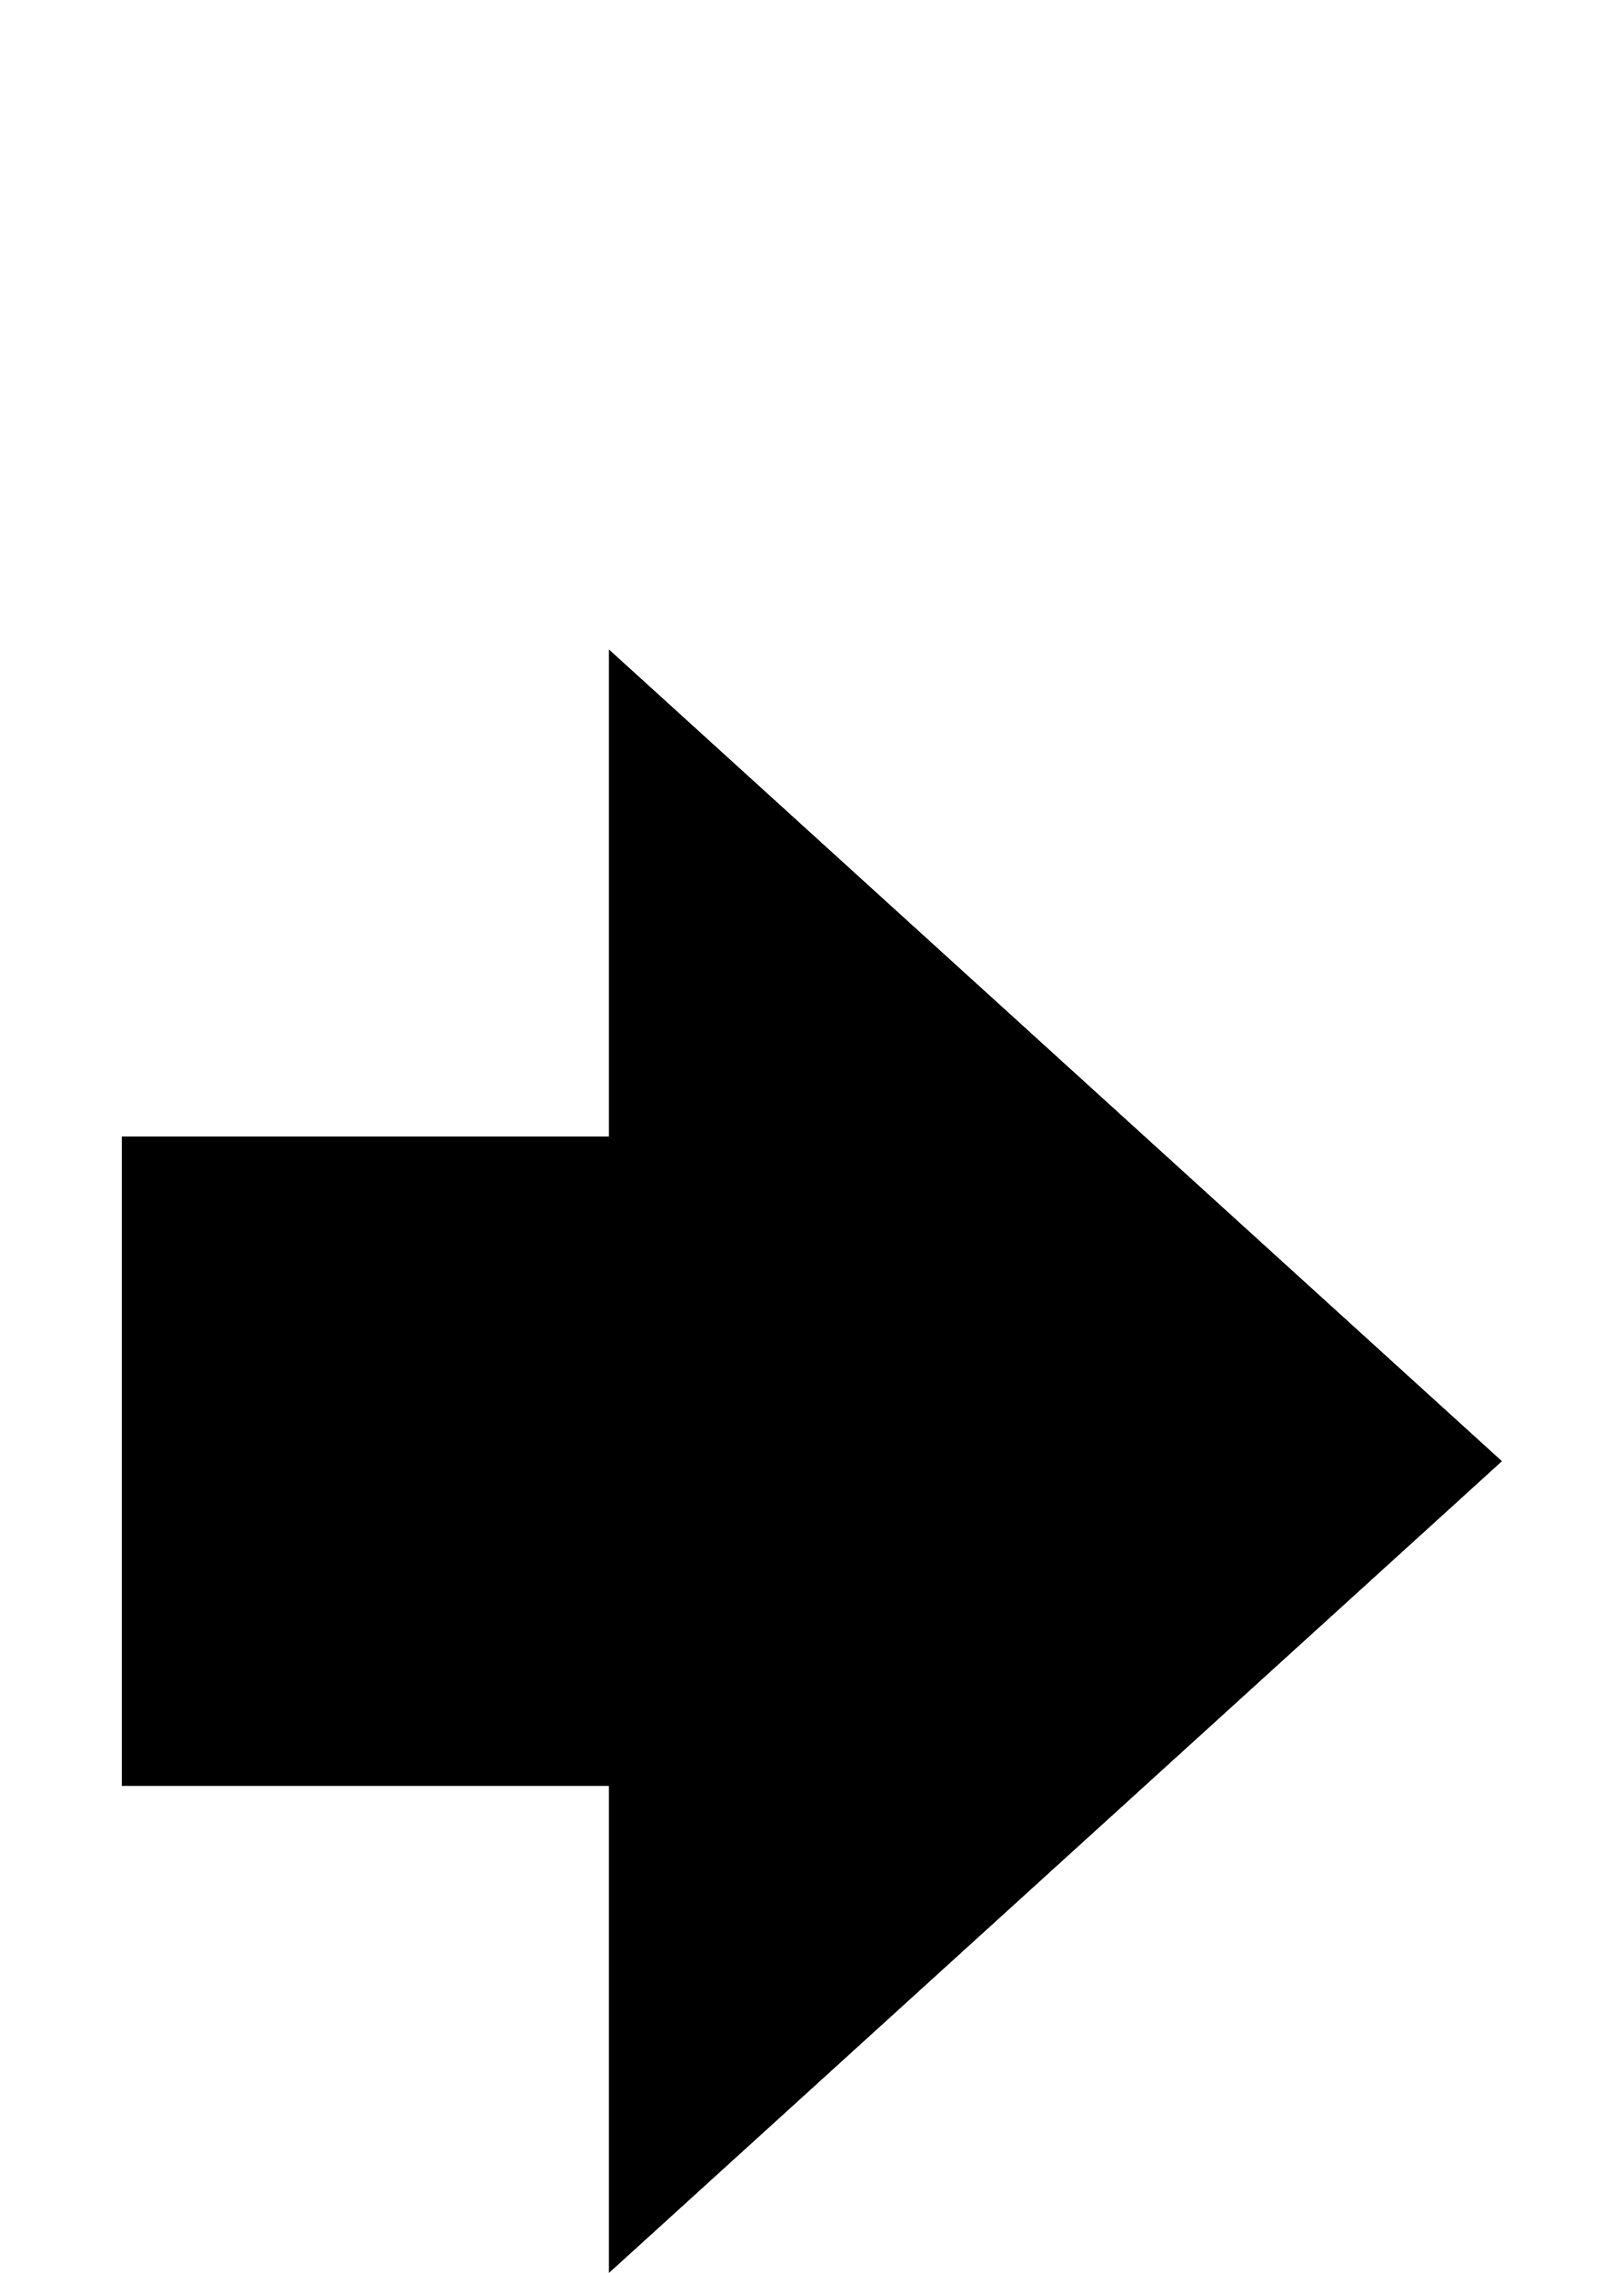
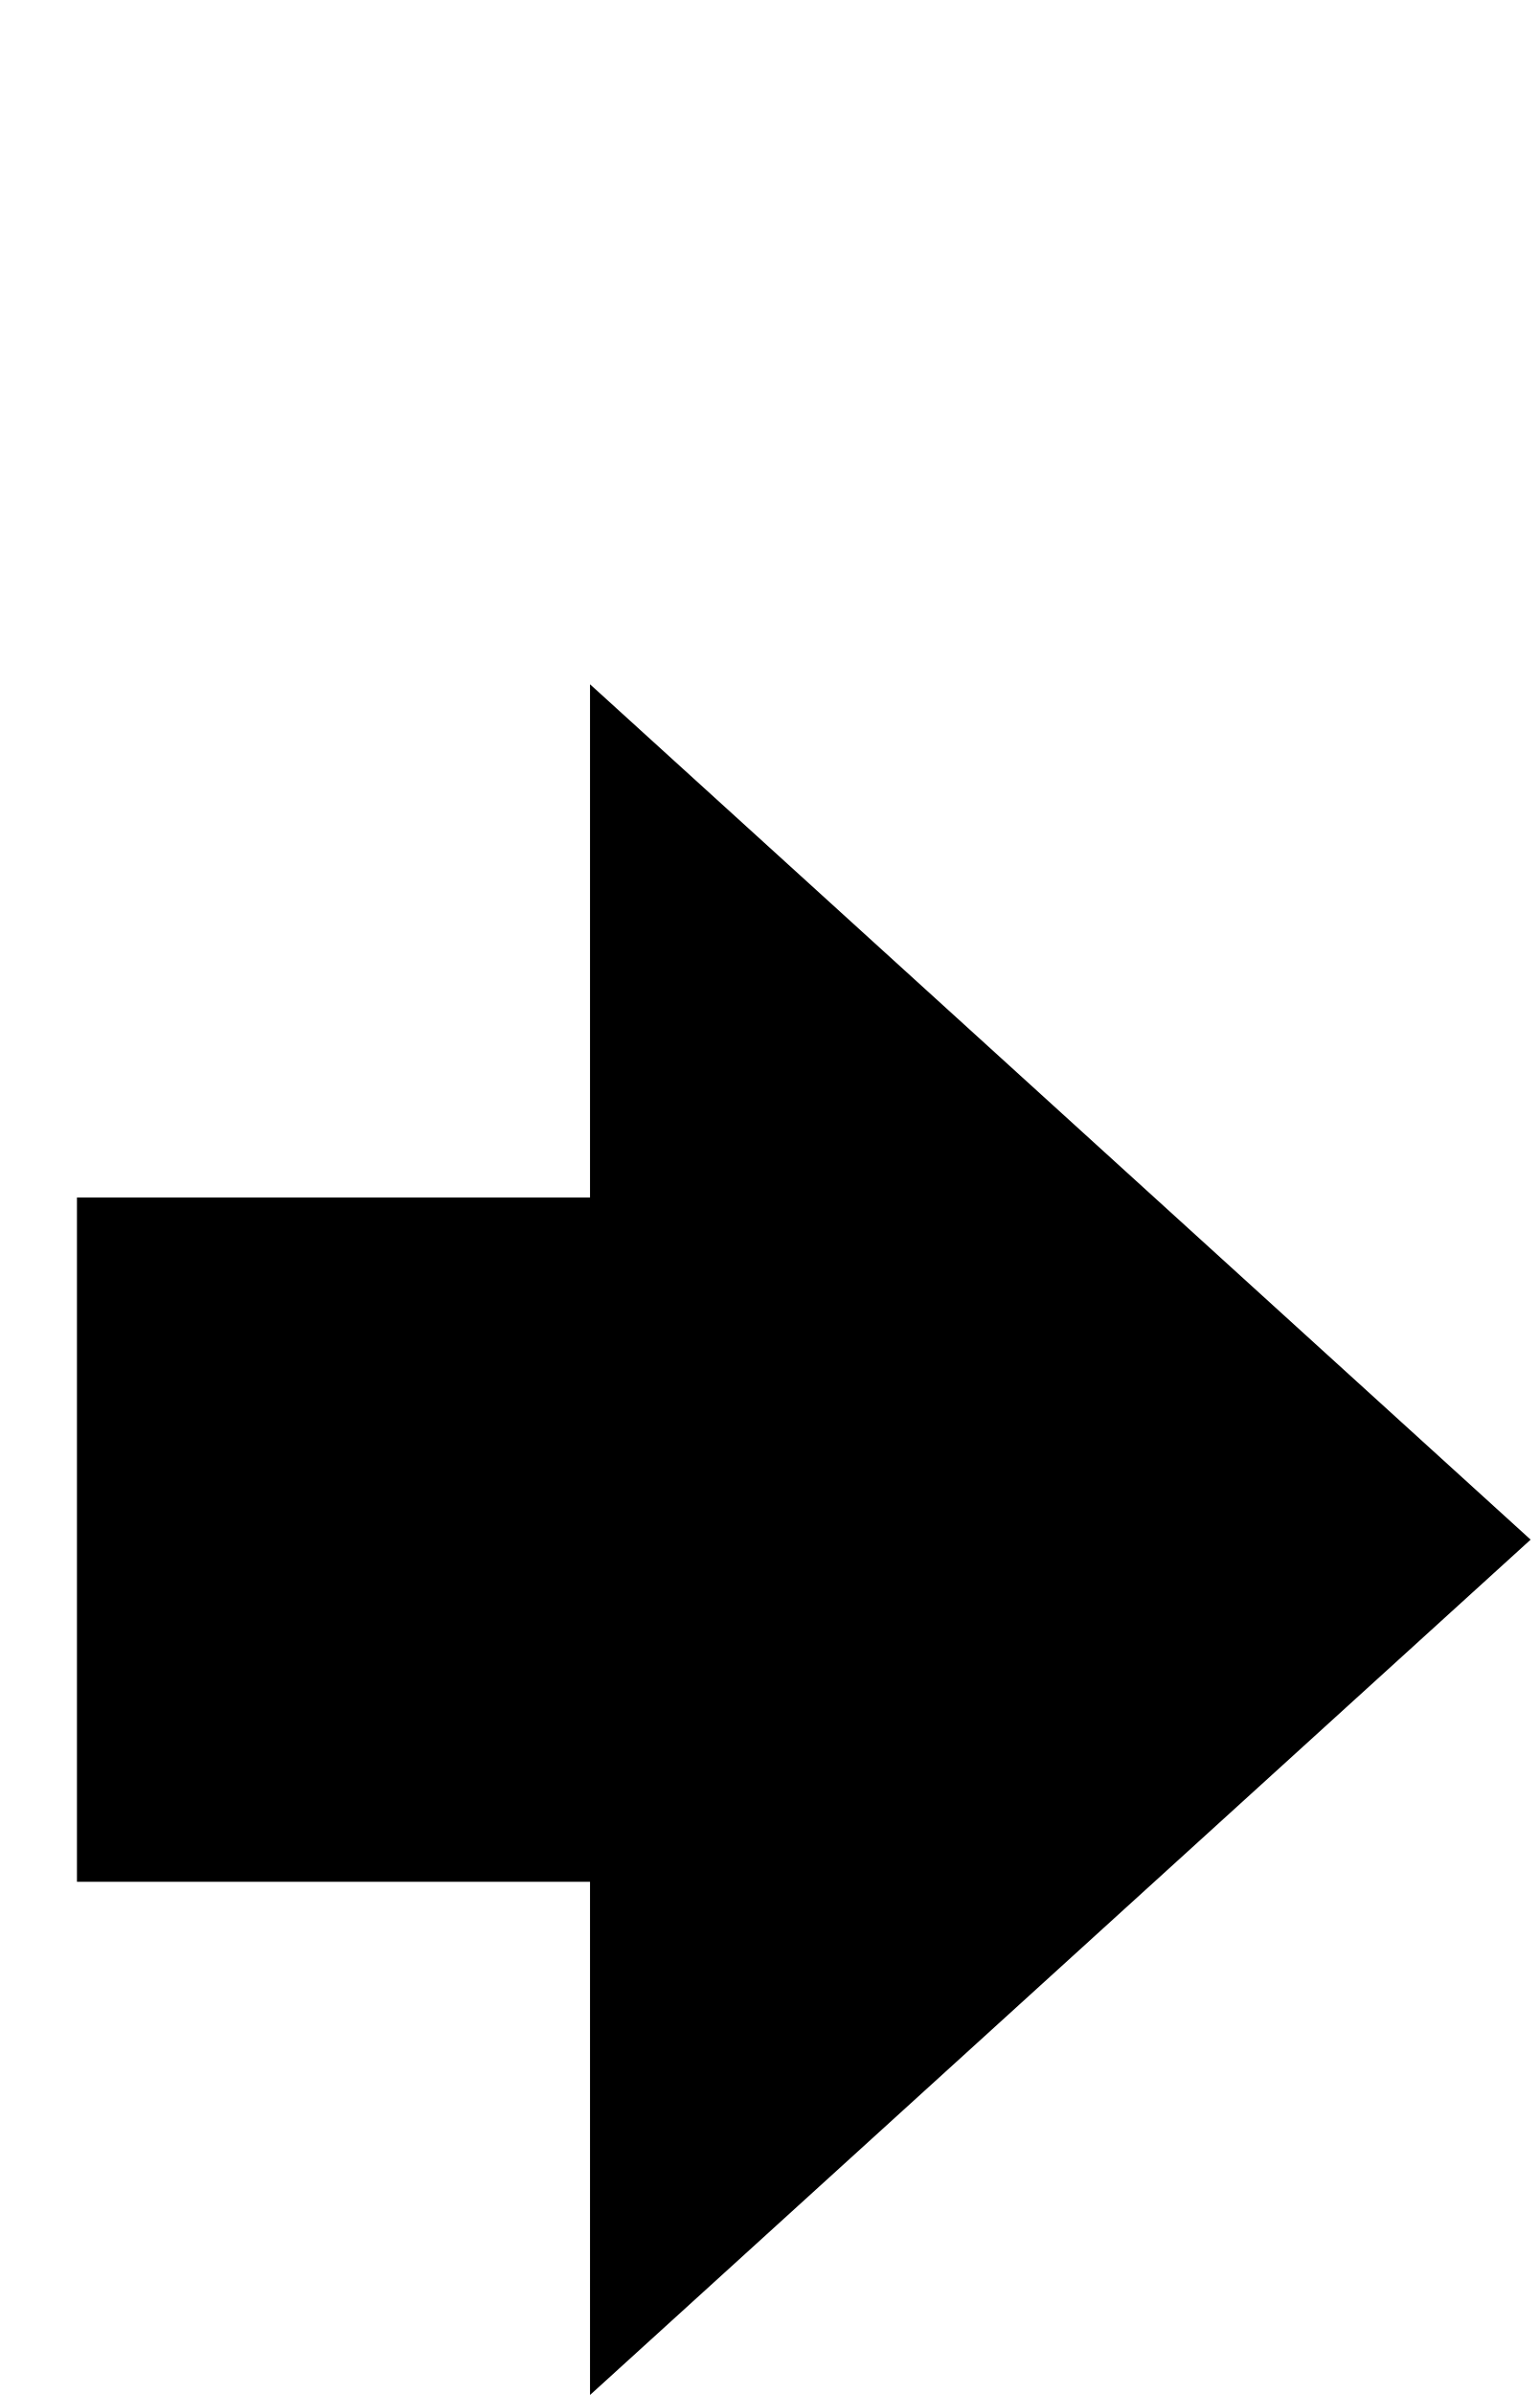
- <svg xmlns="http://www.w3.org/2000/svg" version="1.1" x="0px" y="0px" width="10px" height="14px" viewBox="-0.75 -4 10 14" overflow="visible" enable-background="new -0.75 -4 10 14" xml:space="preserve">
+ <svg xmlns="http://www.w3.org/2000/svg" version="1.1" x="0px" y="0px" width="9px" height="14px" viewBox="-0.45 -4 9 14" overflow="visible" enable-background="new -0.45 -4 9 14" xml:space="preserve">
  <defs>
</defs>
  <rect y="3" width="4" height="4" />
  <polygon points="3,0 8.5,5 3,10 " />
</svg>
